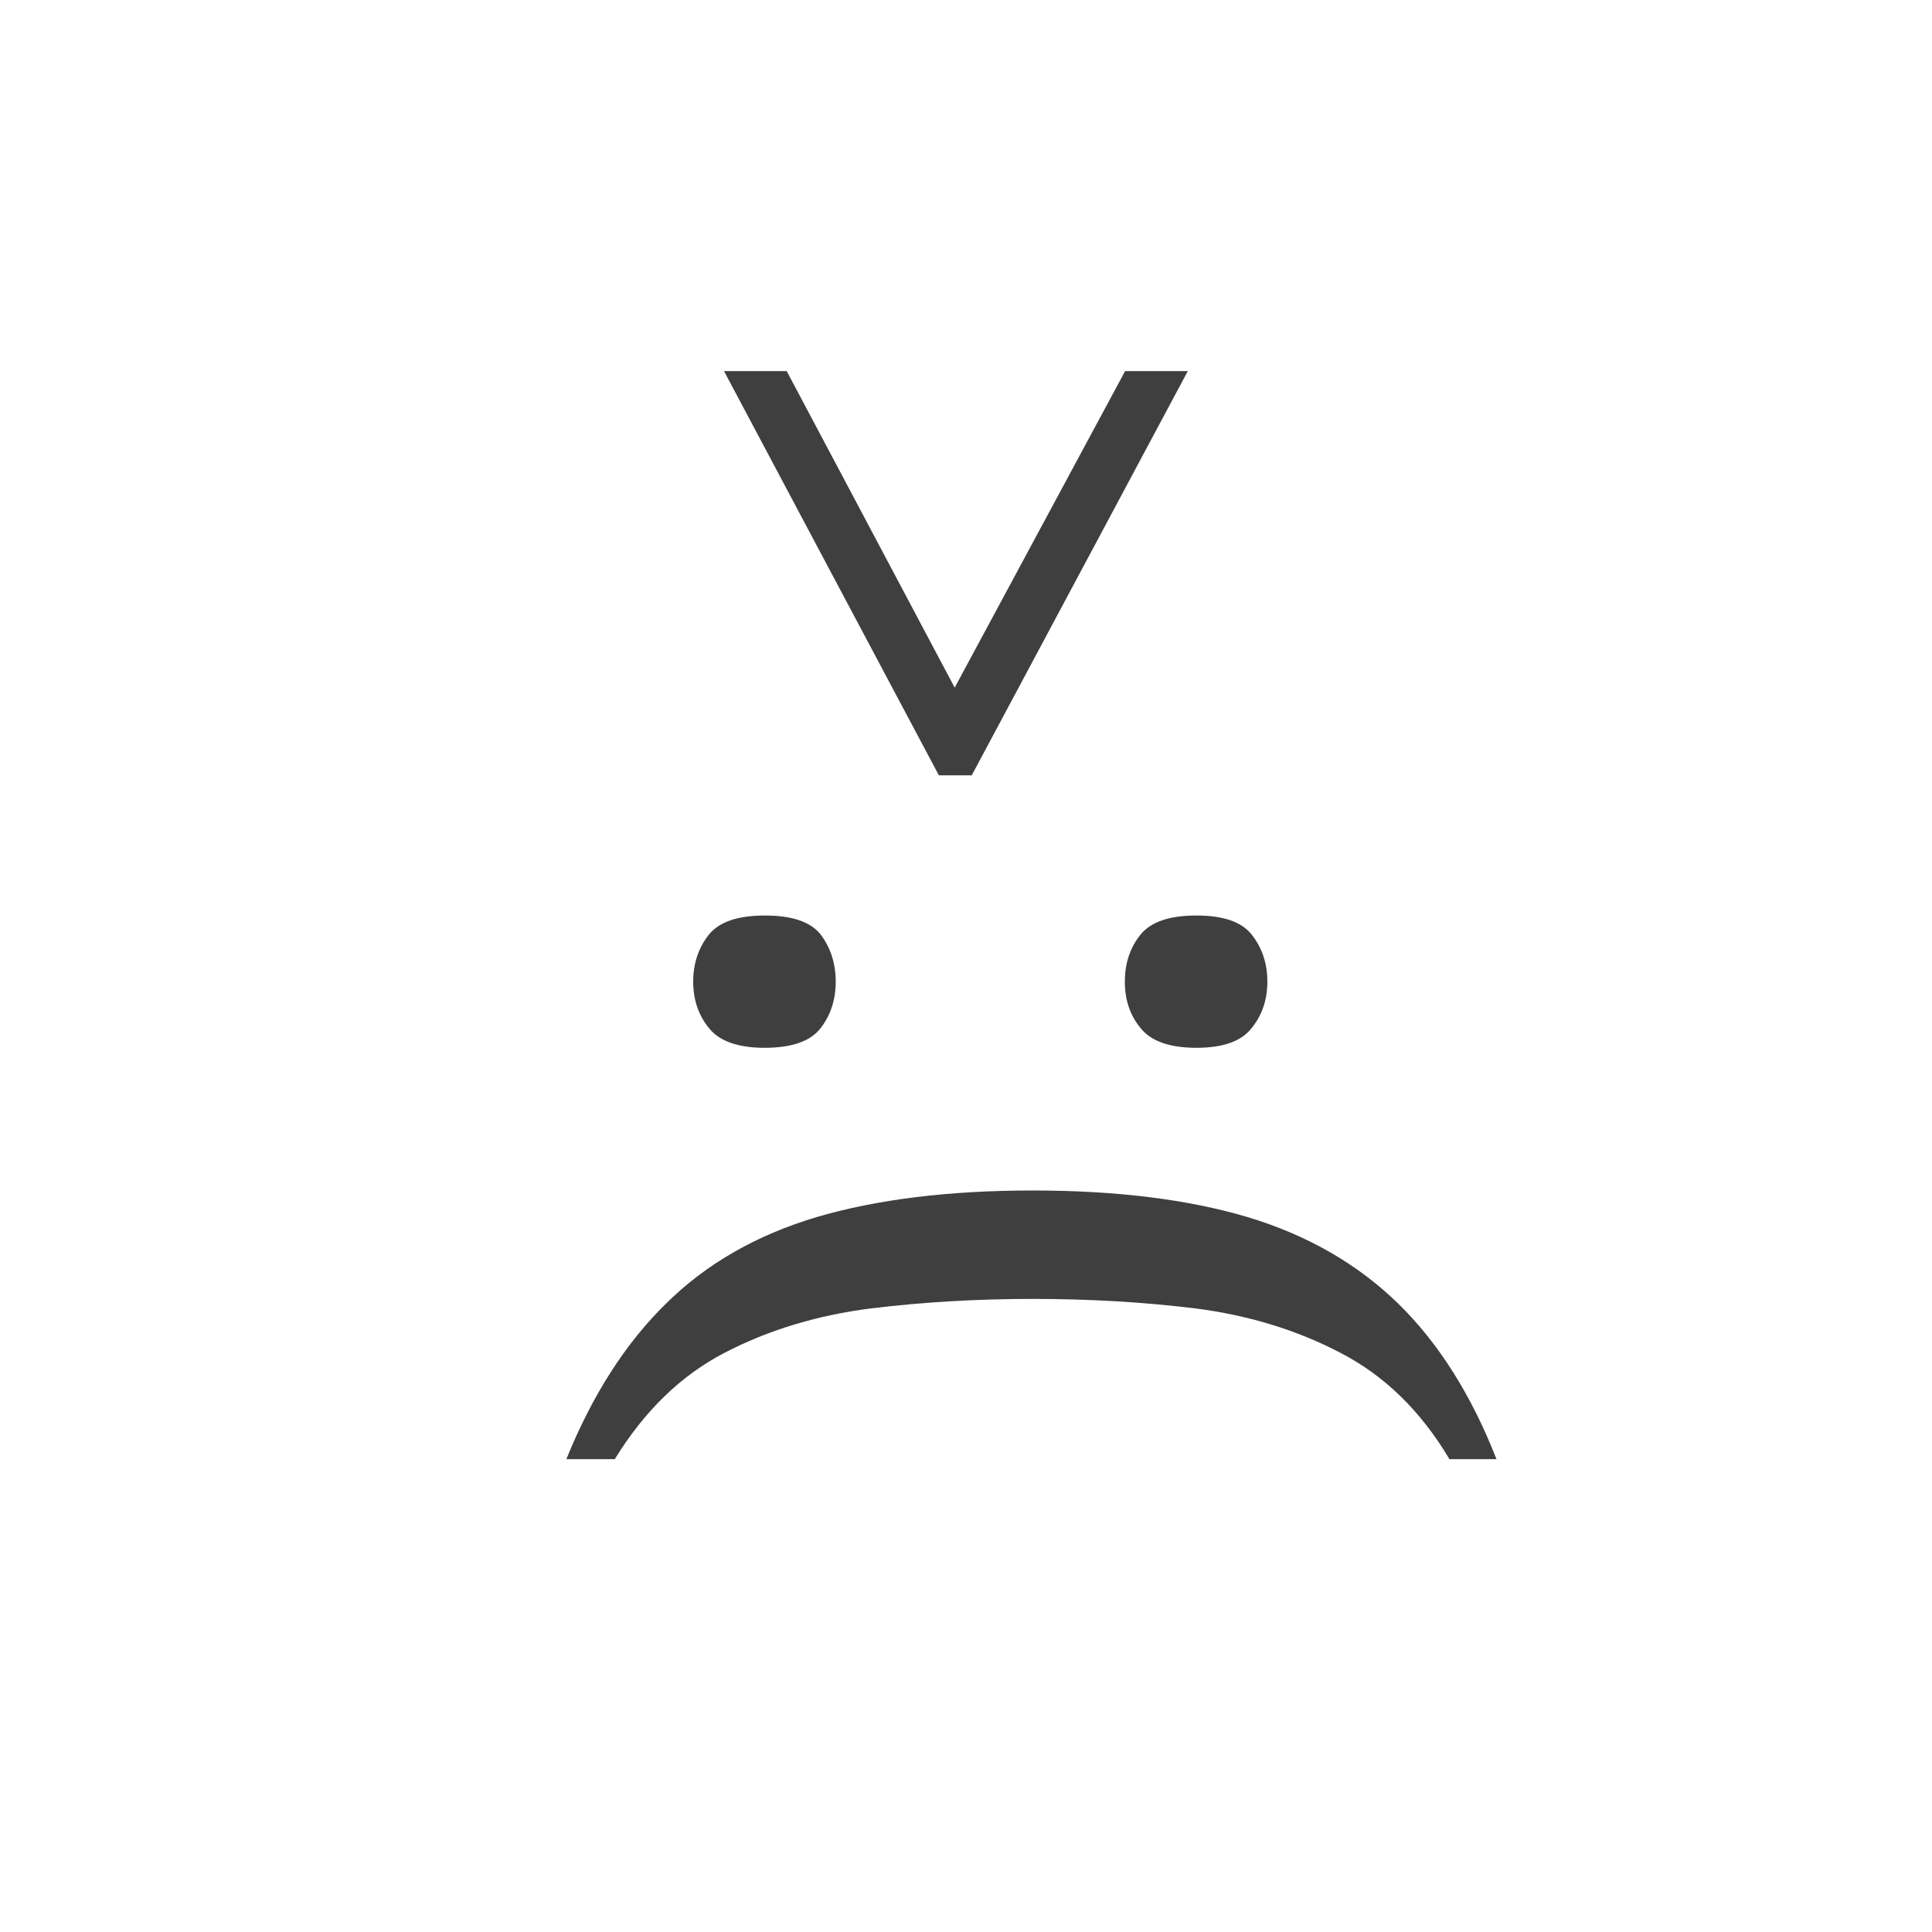
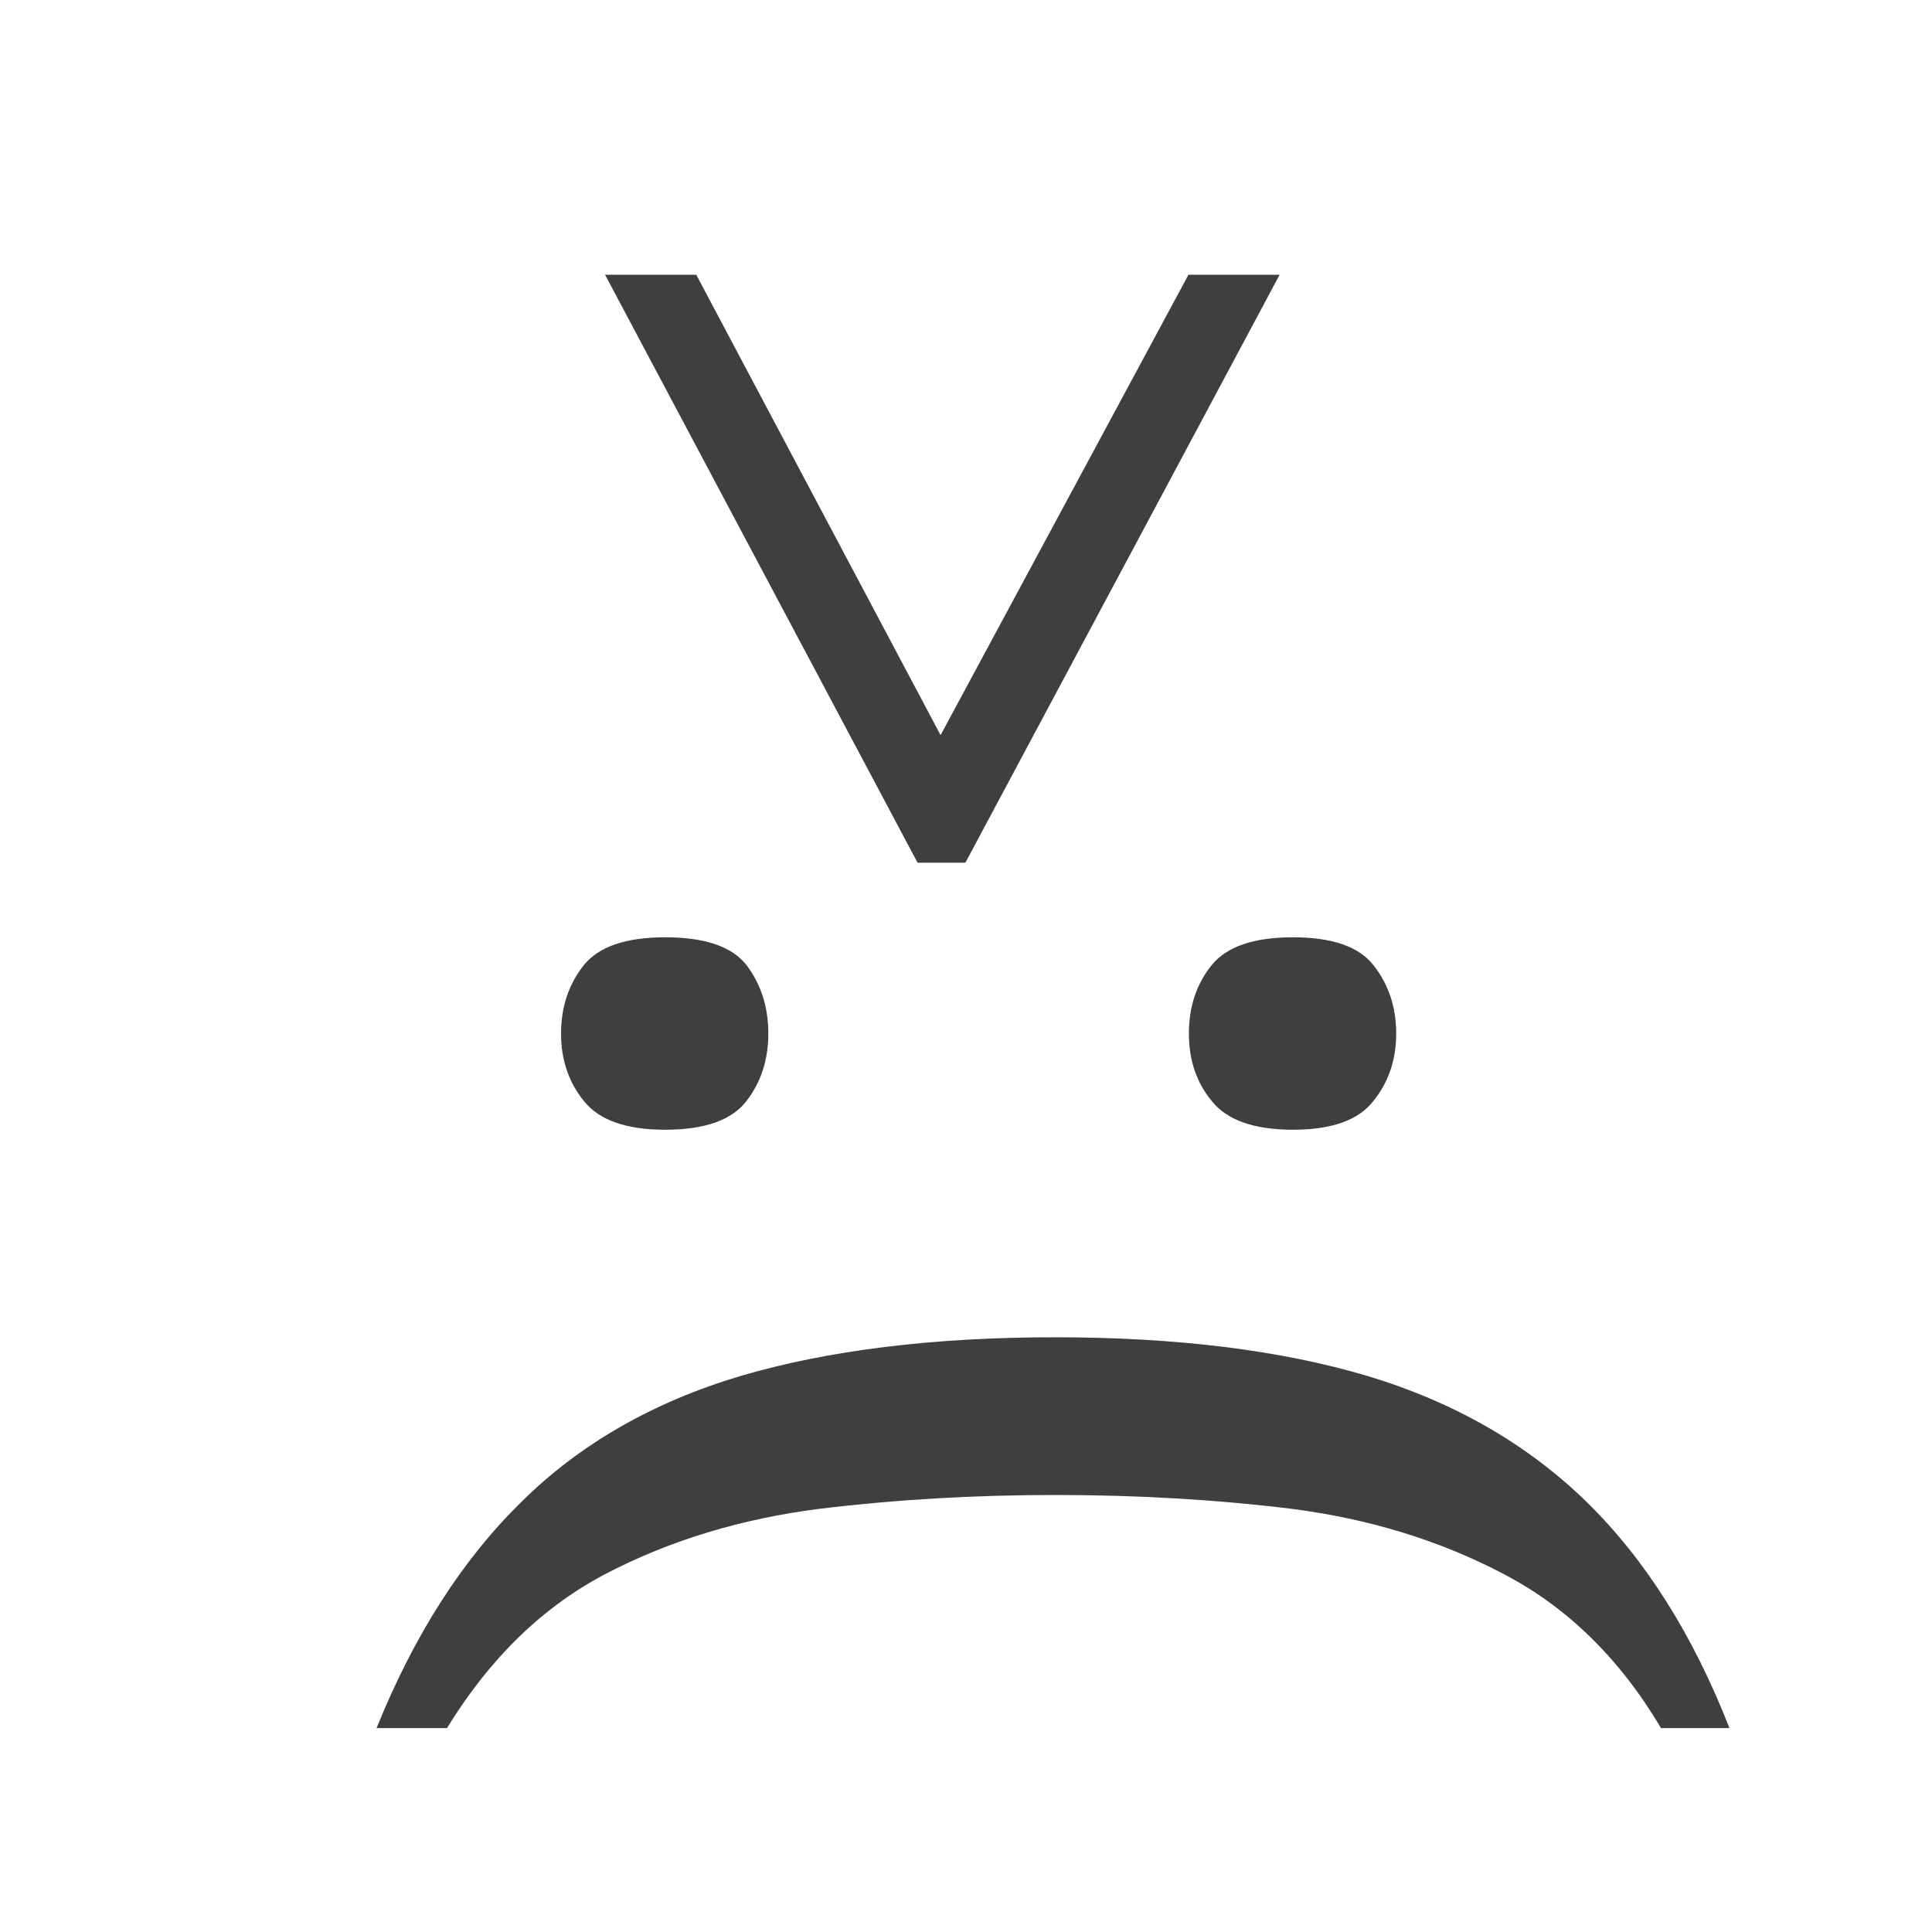
- <svg xmlns="http://www.w3.org/2000/svg" width="160" height="160">
+ <svg xmlns="http://www.w3.org/2000/svg" width="110" height="110">
  <g>
-     <text stroke="#3f3f3f" transform="rotate(90 86.35013,96.21924) matrix(3.614247,0,0,3.614247,-519.8833,-766.3716) " xml:space="preserve" text-anchor="middle" font-family="Serif" font-size="24" id="svg_2" y="246.499" x="167.737" stroke-width="0" fill="#3f3f3f" font-style="normal" font-weight="normal">:(</text>
-     <text fill="#3f3f3f" stroke-width="0" x="48.771" y="31.584" id="svg_1" font-size="24" font-family="Serif" text-anchor="middle" xml:space="preserve" transform="rotate(90 76.61856,47.43835) matrix(3.251249,0,0,3.225905,-81.92237,-29.2777) " stroke="#3f3f3f" font-style="normal" font-weight="normal">&gt;</text>
+     <g stroke="null" id="svg_3">
+       <text stroke="#3f3f3f" font-weight="normal" font-style="normal" fill="#3f3f3f" stroke-width="0" x="161.097" y="239.858" id="svg_2" font-size="24" font-family="Serif" text-anchor="middle" xml:space="preserve" transform="matrix(0,3.614247,-3.614247,0,899.4755,-508.4654) ">:(</text>
+       <text stroke="#3f3f3f" font-weight="normal" font-style="normal" transform="matrix(0,3.251249,-3.225905,0,114.8195,-114.192) " xml:space="preserve" text-anchor="middle" font-family="Serif" font-size="24" id="svg_1" y="27.554" x="45.08" stroke-width="0" fill="#3f3f3f">&gt;</text>
+     </g>
  </g>
</svg>
